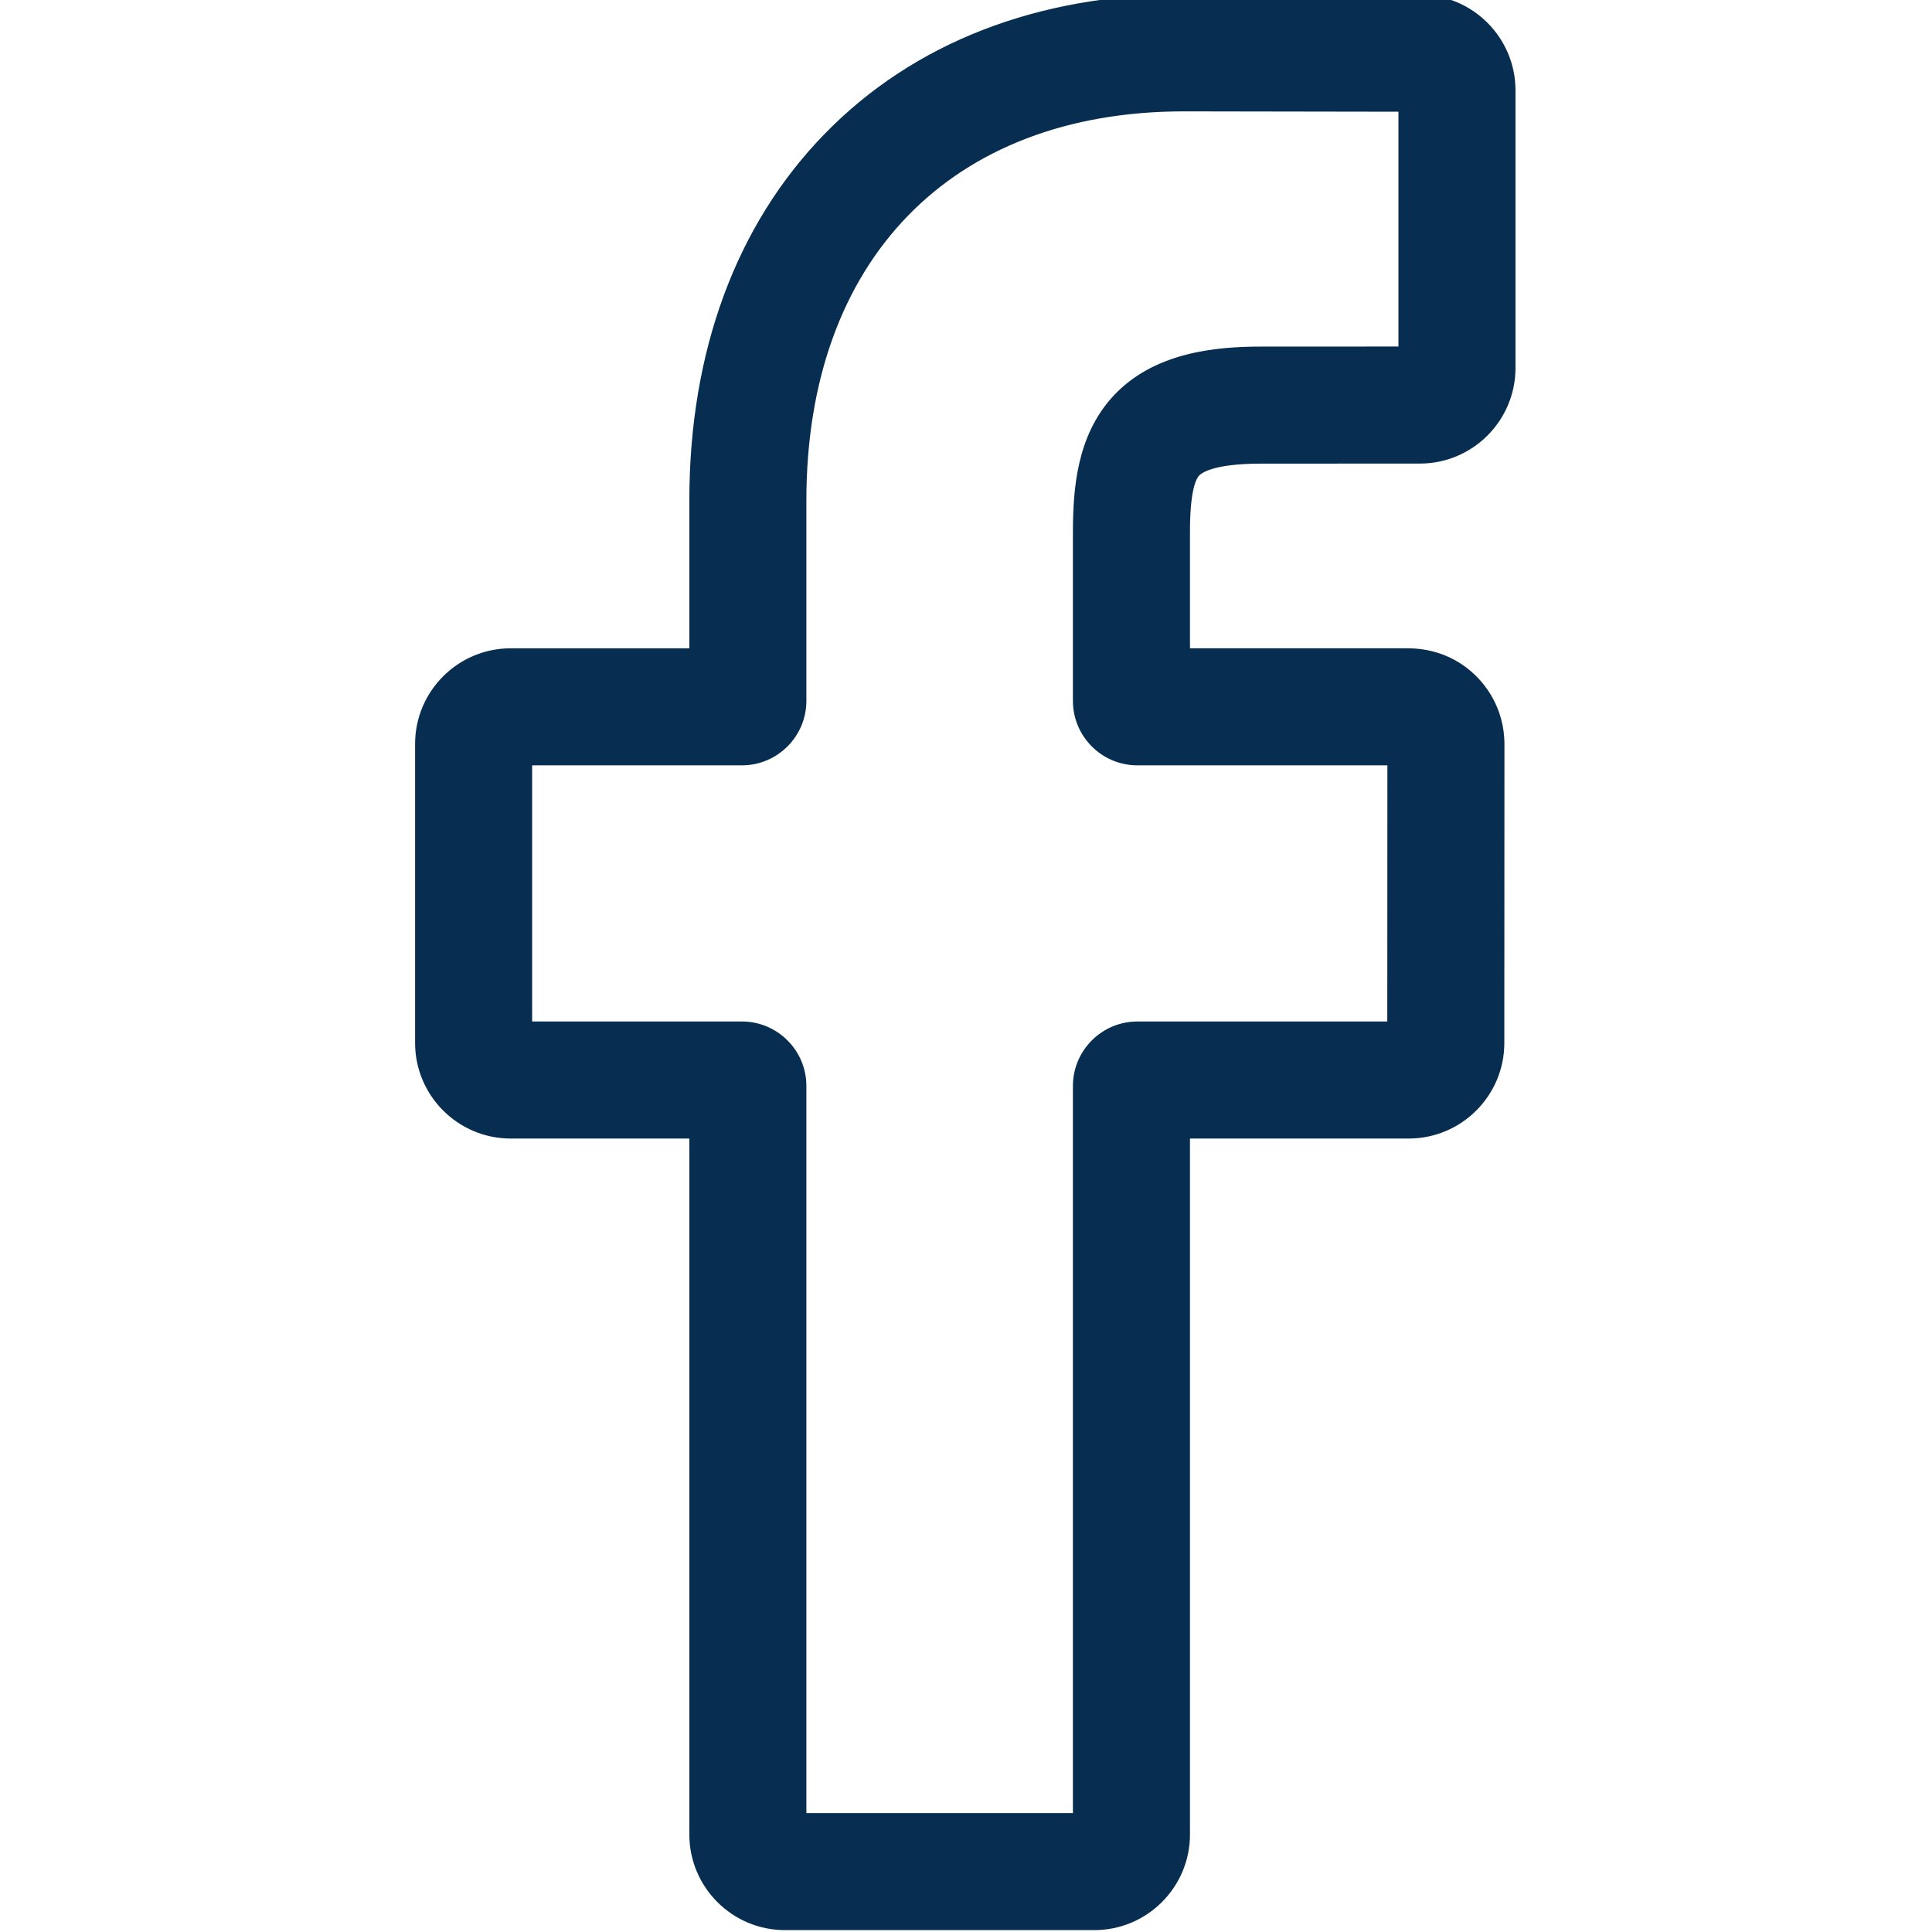
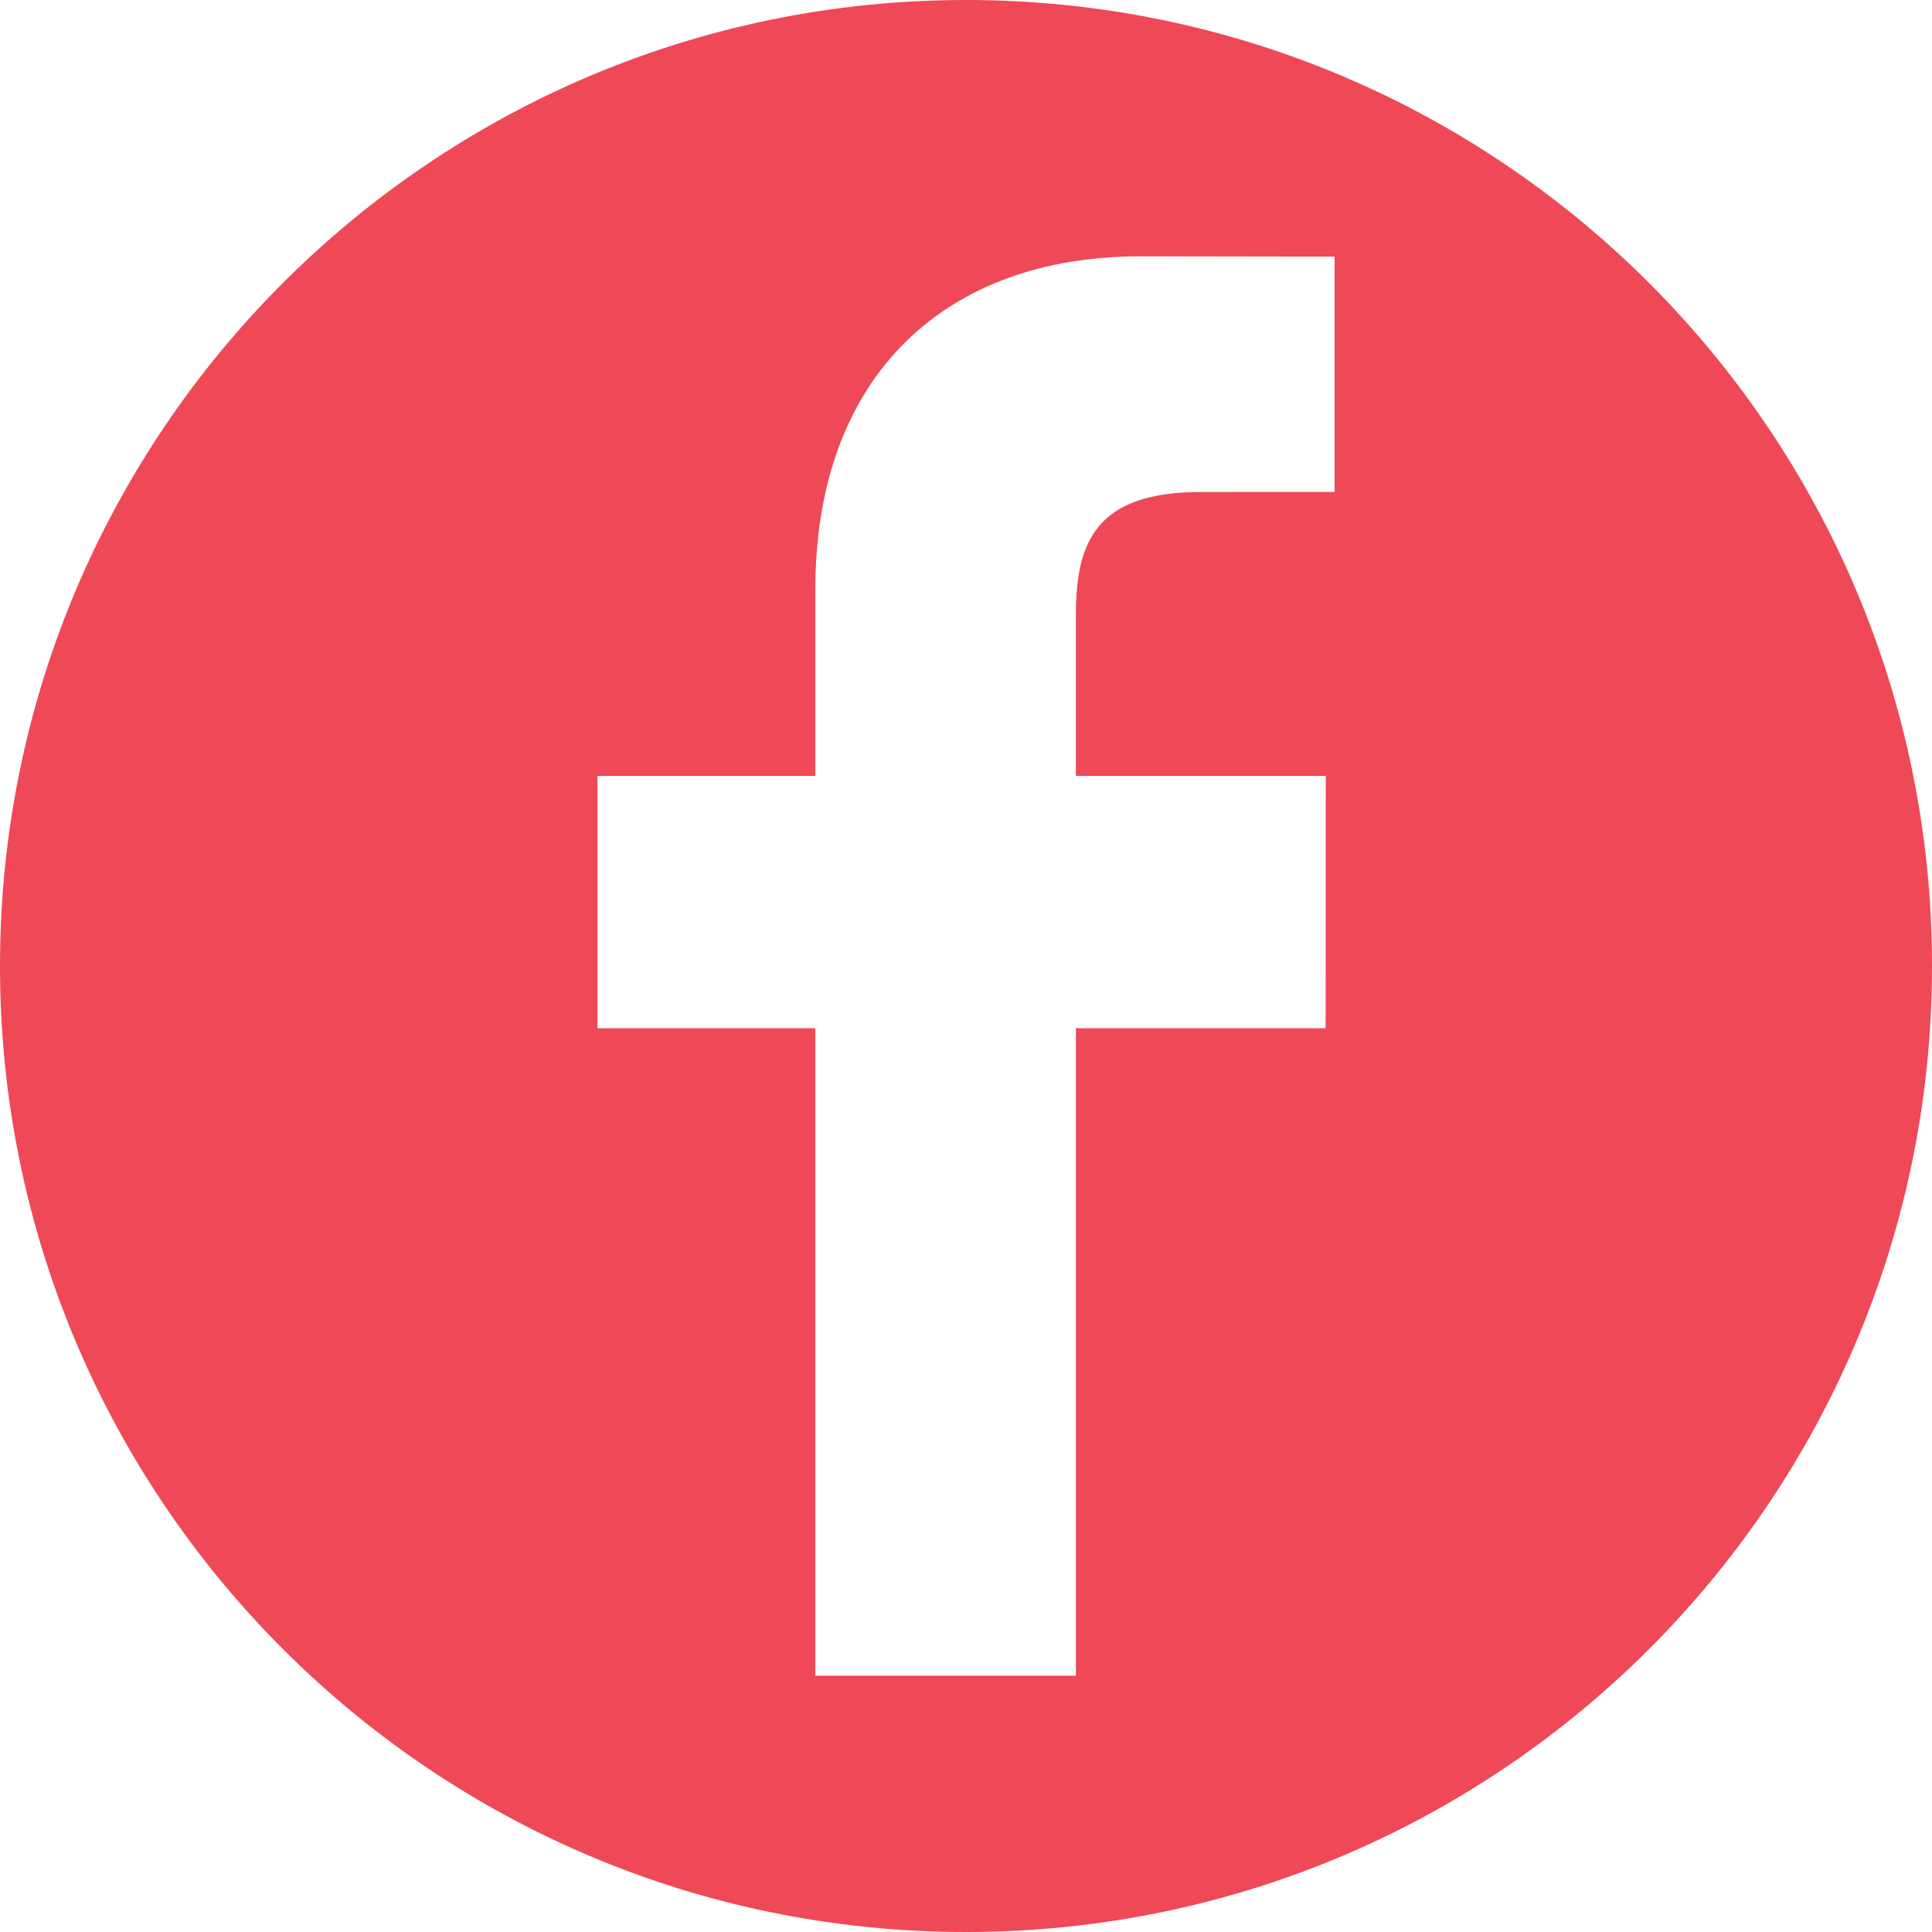
- <svg xmlns="http://www.w3.org/2000/svg" id="svg58" version="1.1" viewBox="-110 1 511 512">
-   <defs id="defs62" />
-   <path style="fill:#072e50;stroke:#072e50;stroke-opacity:1;opacity:1;fill-opacity:1" id="path56" d="m180 512h-81.992c-13.695 0-24.836-11.141-24.836-24.836v-184.938h-47.836c-13.695 0-24.836-11.145-24.836-24.836v-79.246c0-13.695 11.141-24.836 24.836-24.836h47.836v-39.684c0-39.348 12.355-72.824 35.727-96.805 23.477-24.09 56.285-36.82 94.879-36.82l62.531.102c13.672.023 24.793 11.164 24.793 24.836v73.578c0 13.695-11.137 24.836-24.828 24.836l-42.102.016c-12.84 0-16.109 2.574-16.809 3.363-1.152 1.309-2.523 5.008-2.523 15.223v31.352h58.27c4.387 0 8.637 1.082 12.289 3.121 7.879 4.402 12.777 12.727 12.777 21.723l-.031 79.246c0 13.688-11.141 24.828-24.836 24.828h-58.469v184.941c0 13.695-11.145 24.836-24.84 24.836zm-76.812-30.016h71.633v-193.195c0-9.145 7.441-16.582 16.582-16.582h66.727l.027-68.883h-66.758c-9.141 0-16.578-7.438-16.578-16.582v-44.789c0-11.727 1.191-25.062 10.043-35.086 10.695-12.117 27.551-13.516 39.301-13.516l36.922-.016v-63.227l-57.332-.094c-62.023 0-100.566 39.703-100.566 103.609v53.117c0 9.141-7.438 16.582-16.578 16.582h-56.094v68.883h56.094c9.141 0 16.578 7.438 16.578 16.582zm163.062-451.867h.004zm0 0" />
+ <svg xmlns="http://www.w3.org/2000/svg" xml:space="preserve" style="enable-background:new 0 0 97.75 97.75;" viewBox="0 0 97.75 97.75" height="97.75px" width="97.75px" y="0px" x="0px" id="Capa_1" version="1.1">
+   <defs id="defs39" />
+   <g style="fill:#ef4857;opacity:0.998;fill-opacity:1" id="g4">
+     <path style="fill:#ef4857;fill-opacity:1" id="path2" d="M48.875,0C21.882,0,0,21.882,0,48.875S21.882,97.75,48.875,97.75S97.75,75.868,97.75,48.875S75.868,0,48.875,0z    M67.521,24.89l-6.76,0.003c-5.301,0-6.326,2.519-6.326,6.215v8.15h12.641L67.07,52.023H54.436v32.758H41.251V52.023H30.229V39.258   h11.022v-9.414c0-10.925,6.675-16.875,16.42-16.875l9.851,0.015V24.89L67.521,24.89z" />
+   </g>
+   <g id="g6">
+ </g>
+   <g id="g8">
+ </g>
+   <g id="g10">
+ </g>
+   <g id="g12">
+ </g>
+   <g id="g14">
+ </g>
+   <g id="g16">
+ </g>
+   <g id="g18">
+ </g>
+   <g id="g20">
+ </g>
+   <g id="g22">
+ </g>
+   <g id="g24">
+ </g>
+   <g id="g26">
+ </g>
+   <g id="g28">
+ </g>
+   <g id="g30">
+ </g>
+   <g id="g32">
+ </g>
+   <g id="g34">
+ </g>
</svg>
